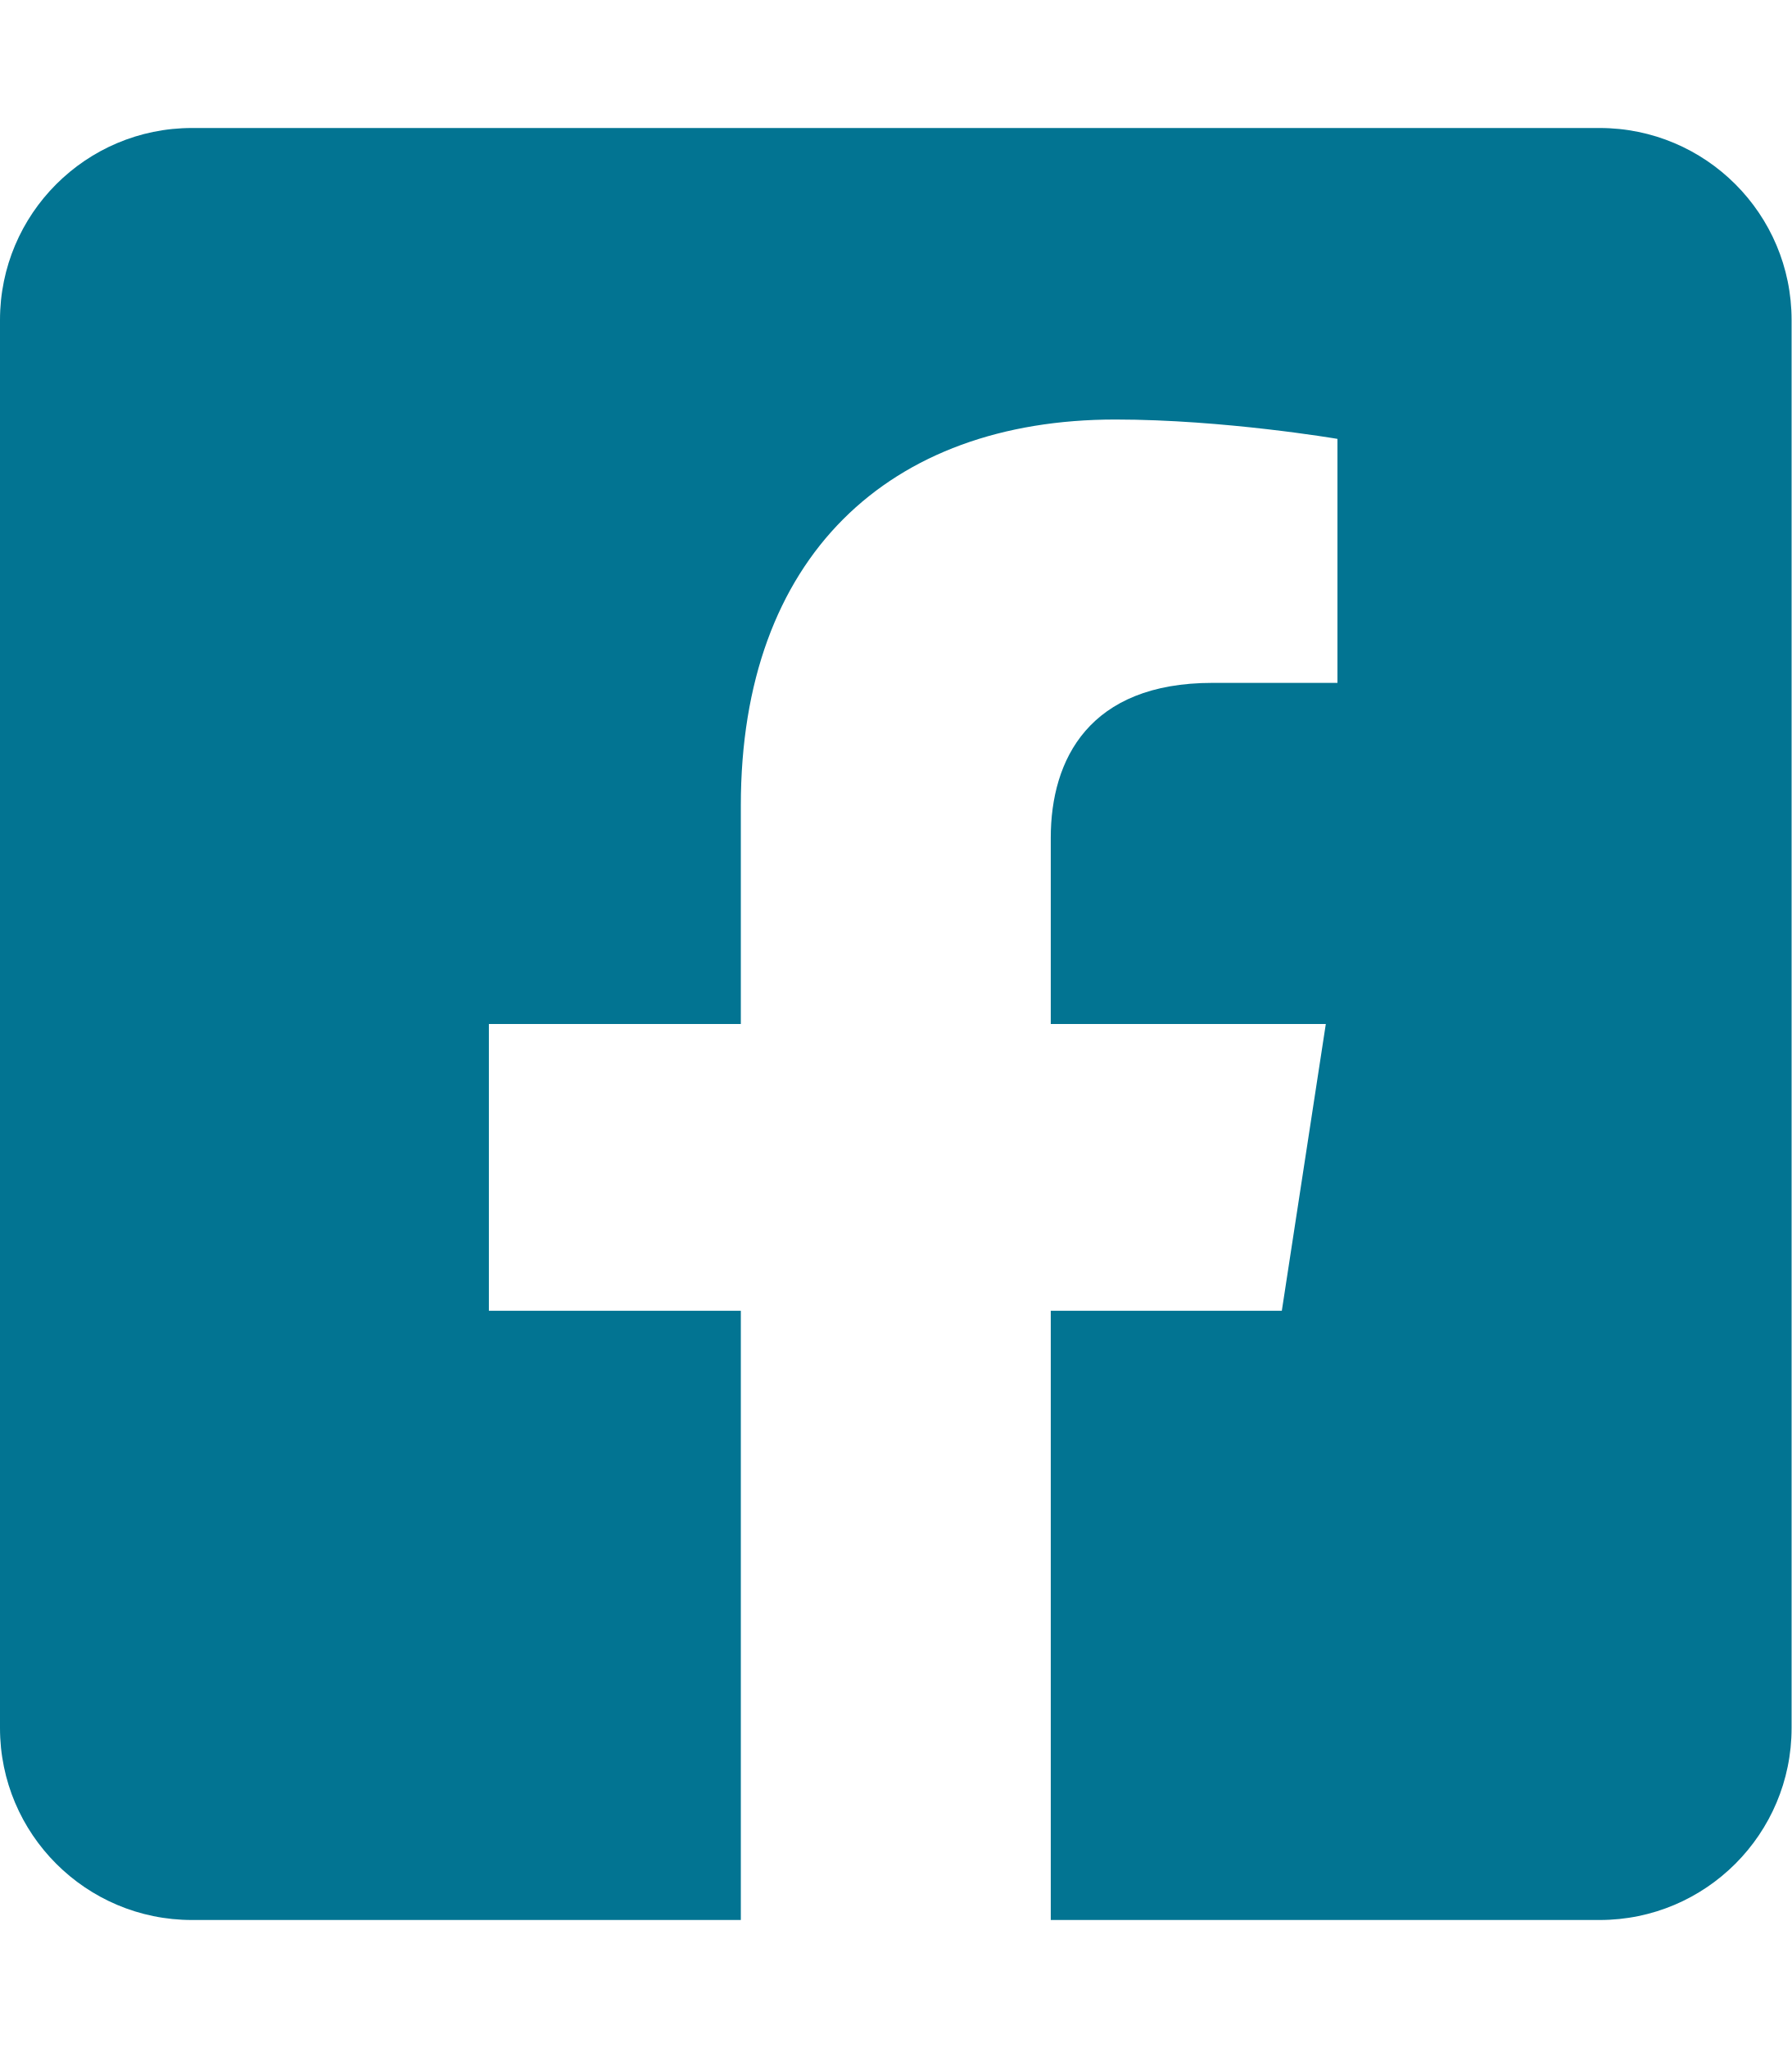
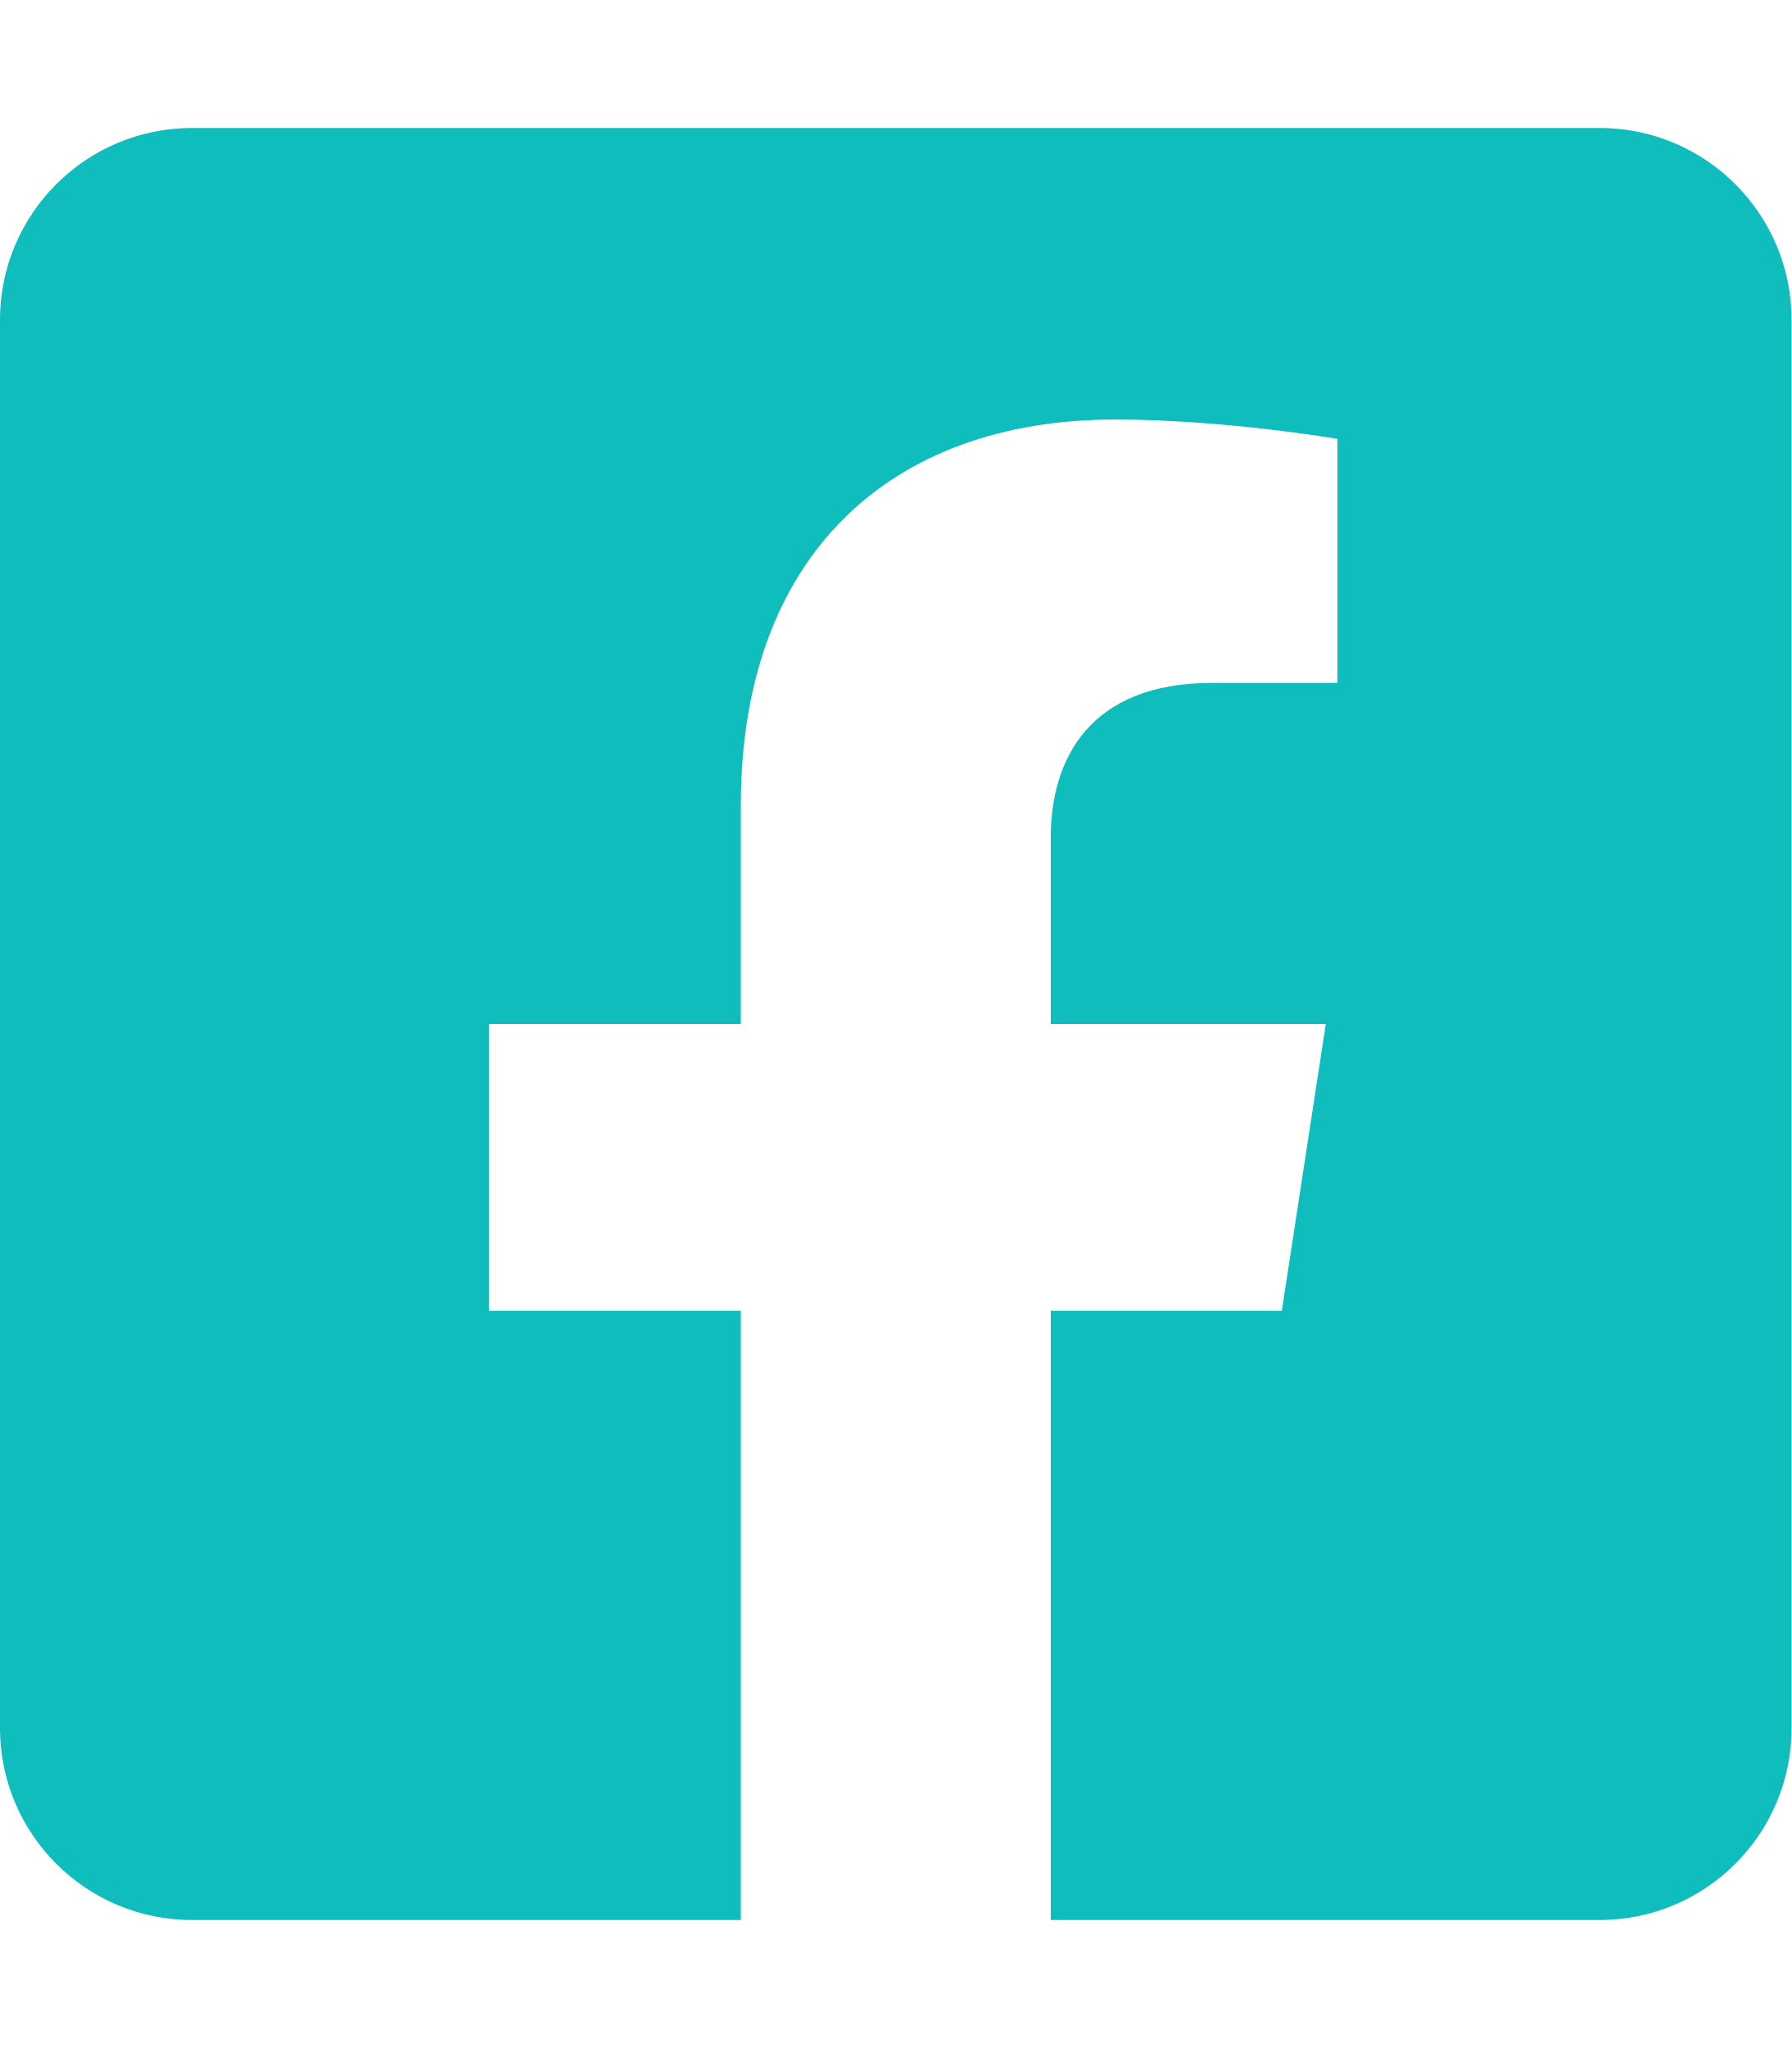
<svg xmlns="http://www.w3.org/2000/svg" aria-hidden="true" focusable="false" data-prefix="fab" data-icon="facebook-square" class="svg-inline--fa fa-facebook-square fa-w-14" role="img" viewBox="0 0 448 512">
-   <path fill="#027492" d="M400 32H48A48 48 0 0 0 0 80v352a48 48 0 0 0 48 48h137.25V327.69h-63V256h63v-54.64c0-62.15 37-96.48 93.67-96.48 27.14 0 55.52 4.84 55.52 4.84v61h-31.27c-30.81 0-40.42 19.12-40.42 38.73V256h68.78l-11 71.69h-57.78V480H400a48 48 0 0 0 48-48V80a48 48 0 0 0-48-48z" />
+   <path fill="#0fbdbc" d="M400 32H48A48 48 0 0 0 0 80v352a48 48 0 0 0 48 48h137.25V327.69h-63V256h63v-54.64c0-62.15 37-96.48 93.67-96.48 27.14 0 55.52 4.84 55.52 4.84v61h-31.27c-30.81 0-40.42 19.12-40.42 38.73V256h68.78l-11 71.69h-57.78V480H400a48 48 0 0 0 48-48V80a48 48 0 0 0-48-48z" />
</svg>
